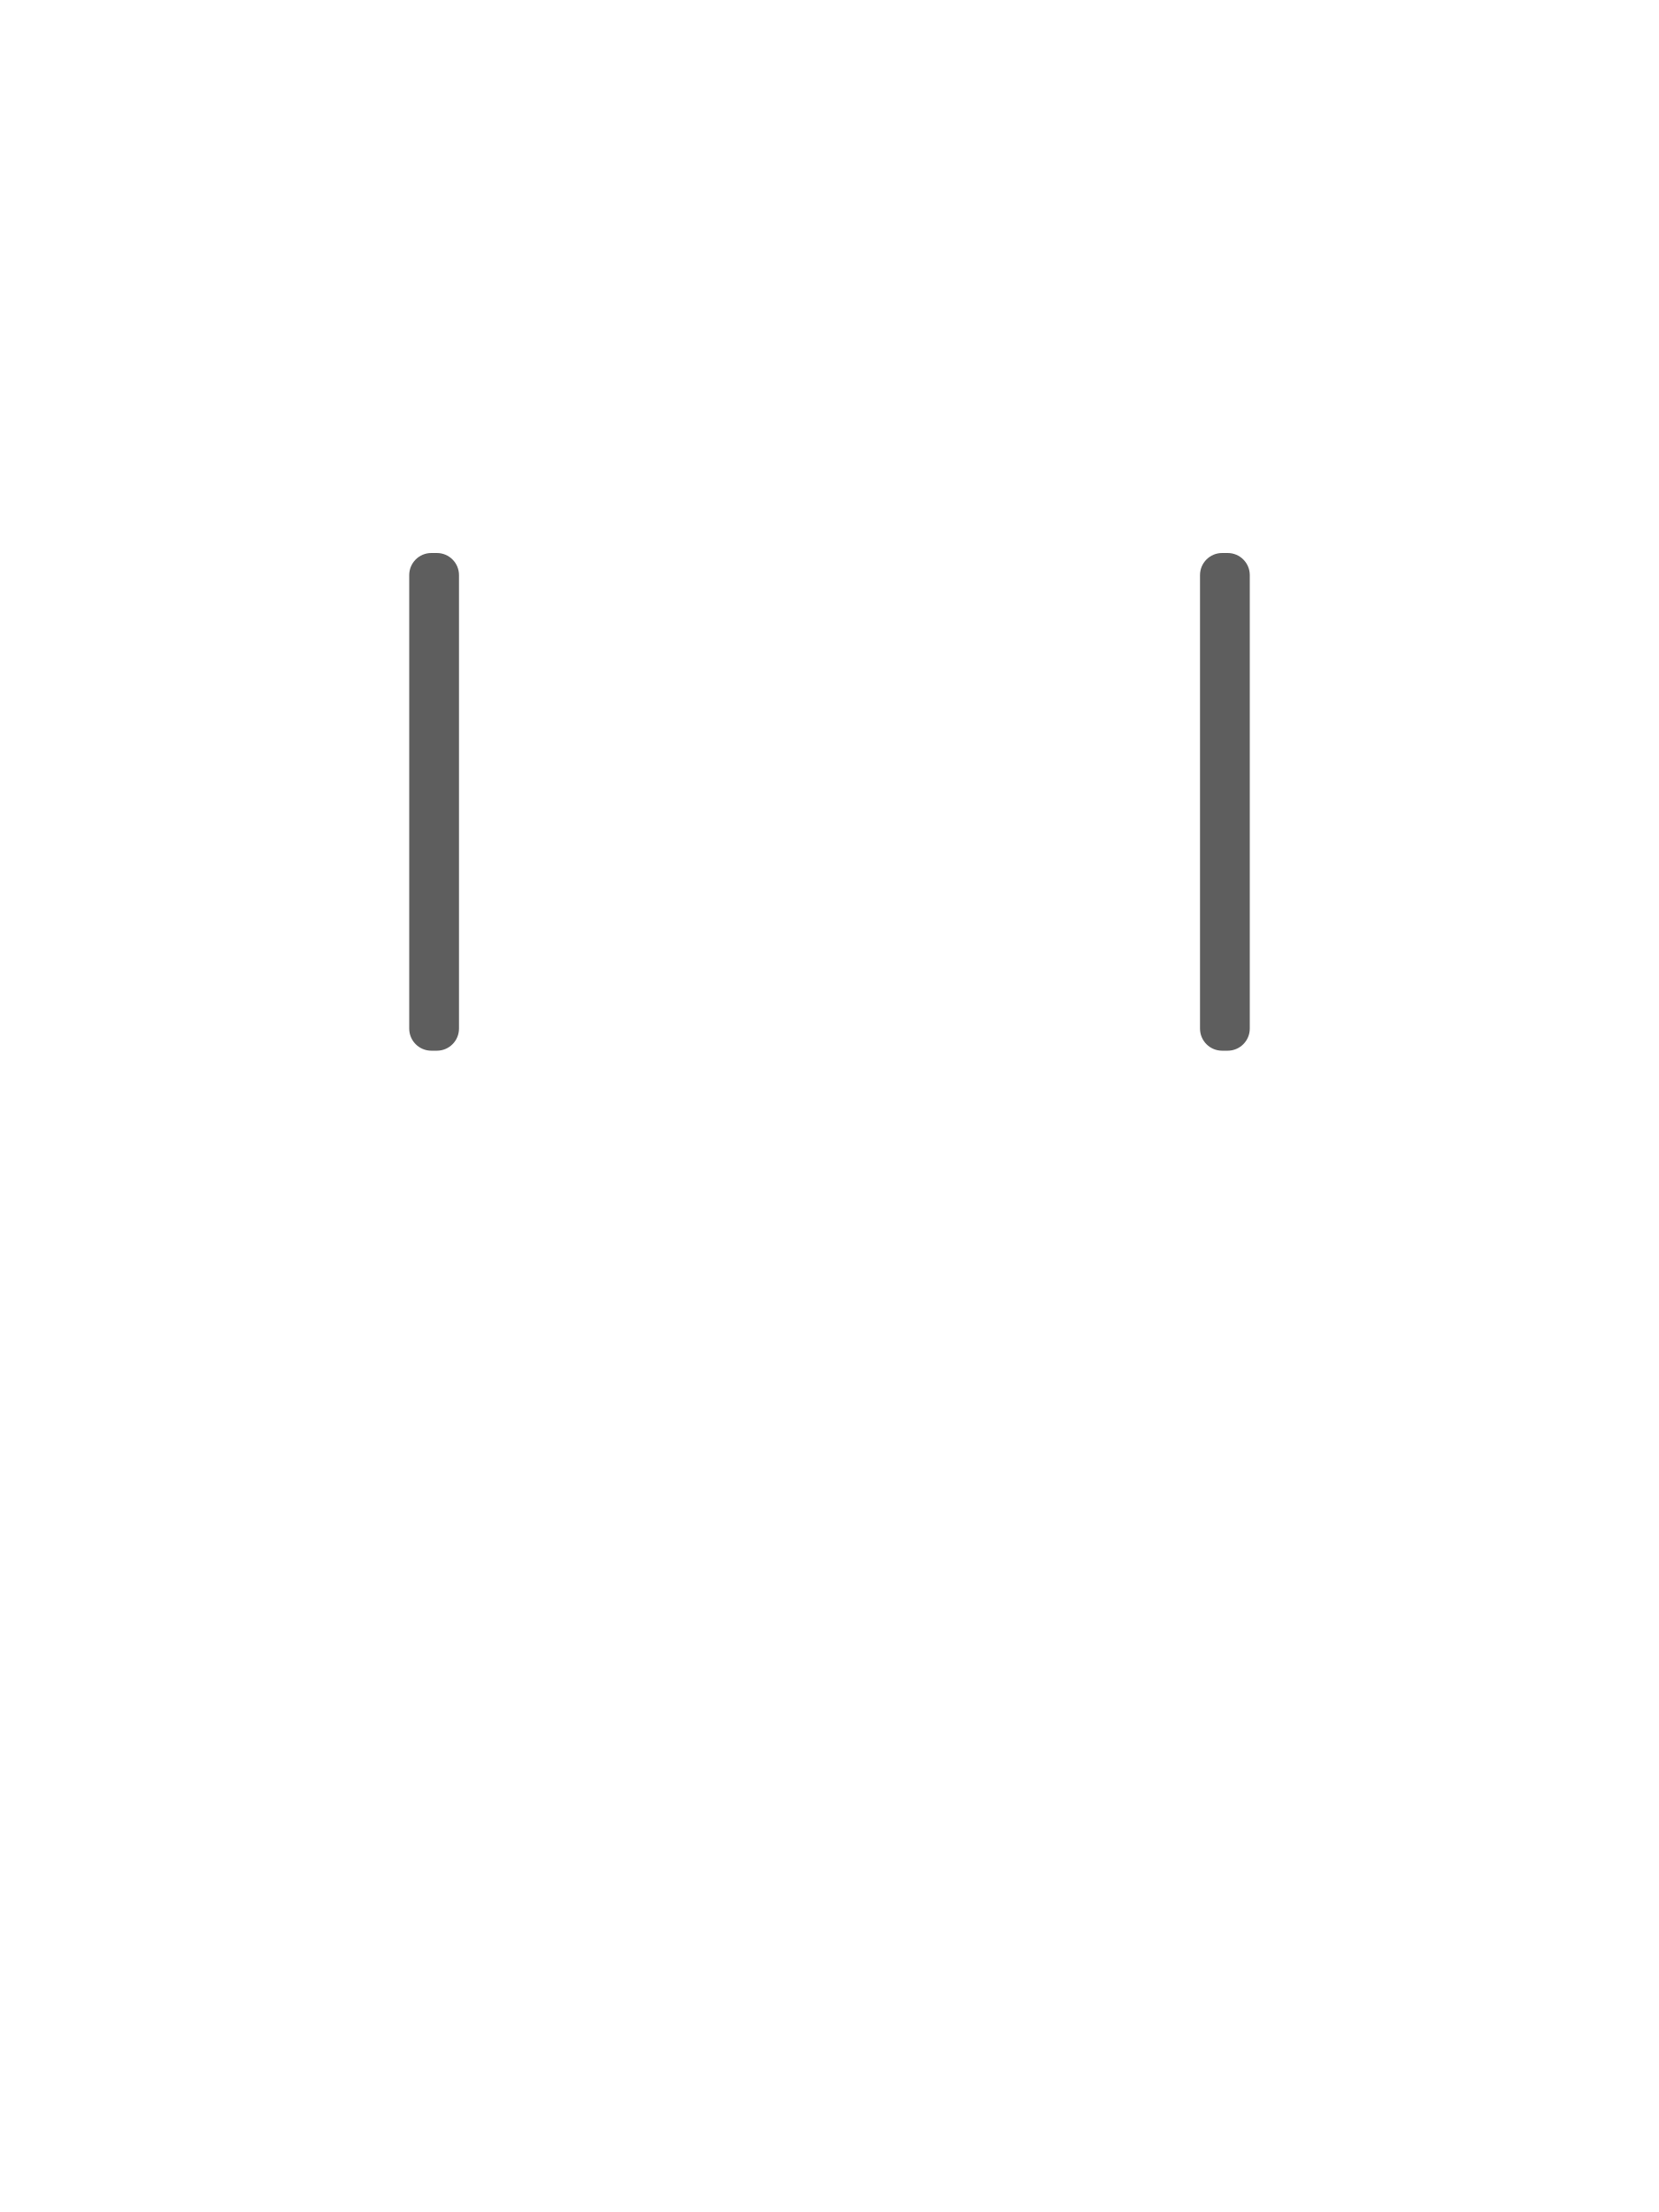
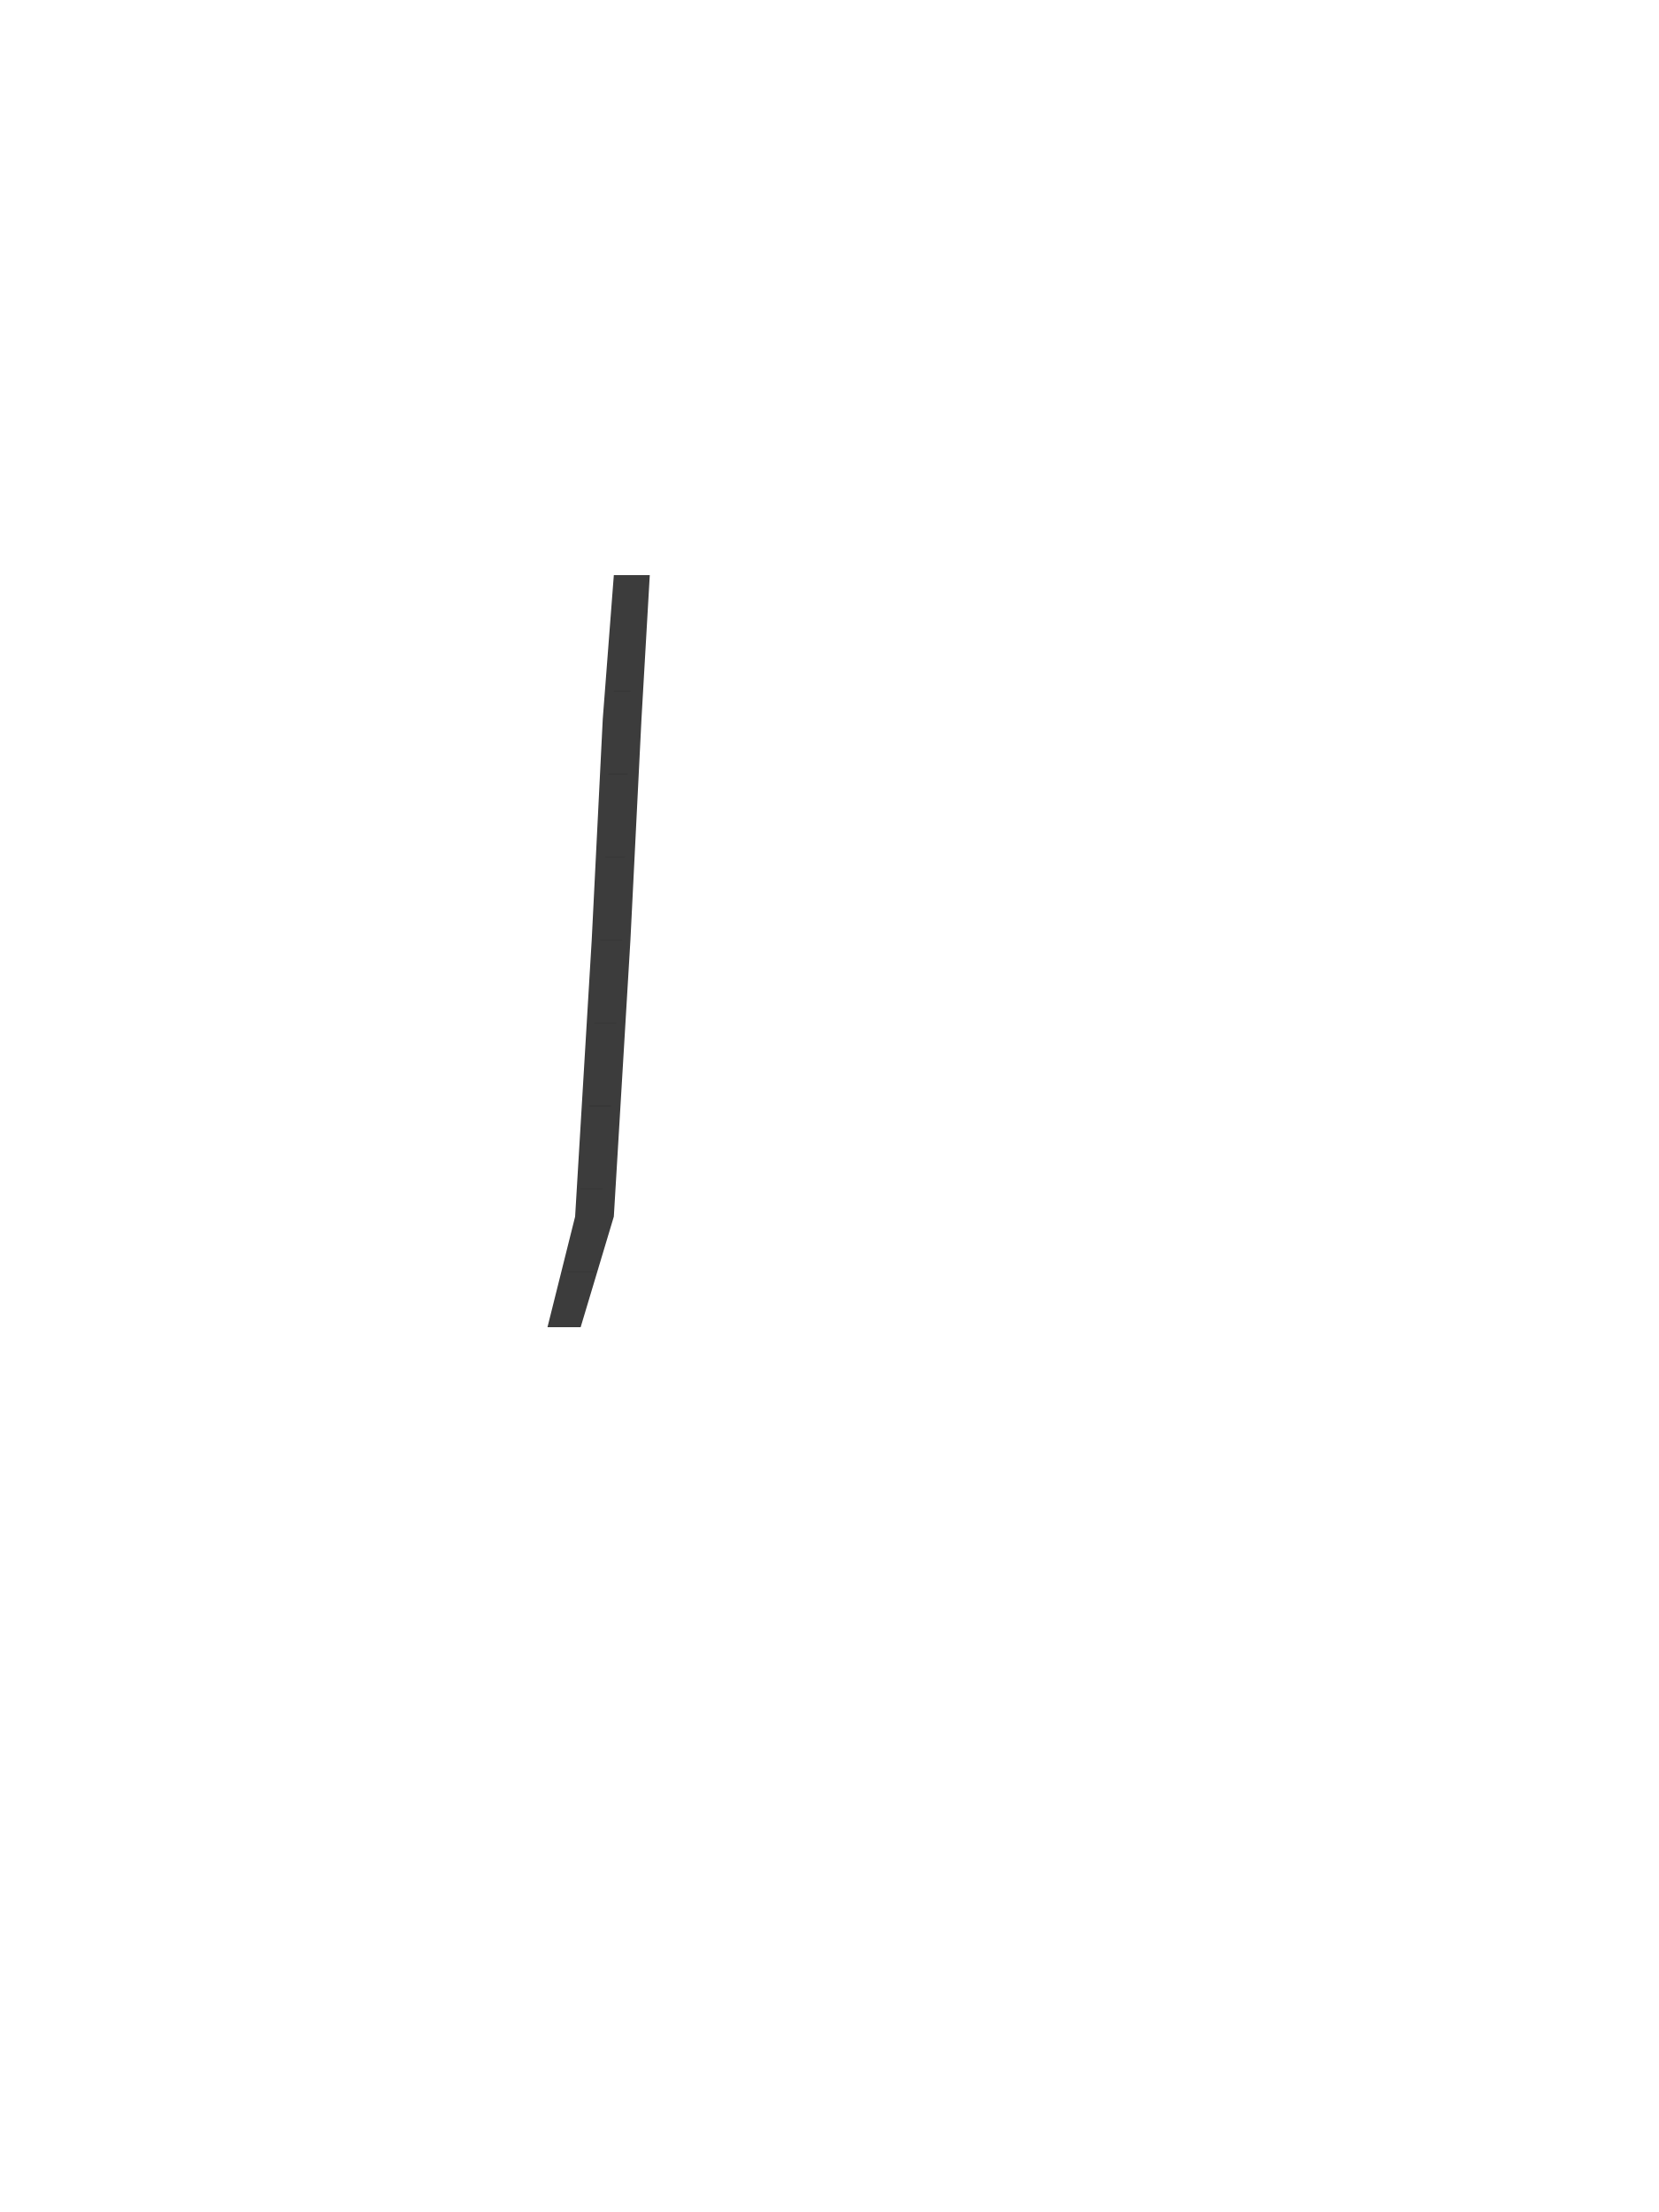
<svg xmlns="http://www.w3.org/2000/svg" width="600" height="800" viewBox="0 0 600 800">
-   <rect x="148" y="200" width="18" height="180" rx="8" fill="#1a1a1a" opacity="0.7" />
-   <rect x="434" y="200" width="18" height="180" rx="8" fill="#1a1a1a" opacity="0.7" />
+   <path d="     M 235 208     L 232 260     L 228 340     L 222 440     L 210 480     L 198 480     L 208 440     L 214 340     L 218 260     L 222 208     Z   " fill="#1a1a1a" opacity="0.85" />
+   <line x1="228" y1="250" x2="222" y2="250" stroke="#333" stroke-width="0.5" opacity="0.5" />
+   <line x1="227" y1="280" x2="220" y2="280" stroke="#333" stroke-width="0.5" opacity="0.5" />
+   <line x1="226" y1="310" x2="219" y2="310" stroke="#333" stroke-width="0.5" opacity="0.5" />
+   <line x1="225" y1="340" x2="217" y2="340" stroke="#333" stroke-width="0.5" opacity="0.5" />
+   <line x1="223" y1="370" x2="215" y2="370" stroke="#333" stroke-width="0.5" opacity="0.5" />
+   <line x1="221" y1="400" x2="213" y2="400" stroke="#333" stroke-width="0.5" opacity="0.5" />
+   <line x1="218" y1="430" x2="210" y2="430" stroke="#333" stroke-width="0.5" opacity="0.5" />
+   <line x1="215" y1="460" x2="205" y2="460" stroke="#333" stroke-width="0.5" opacity="0.5" />
</svg>
